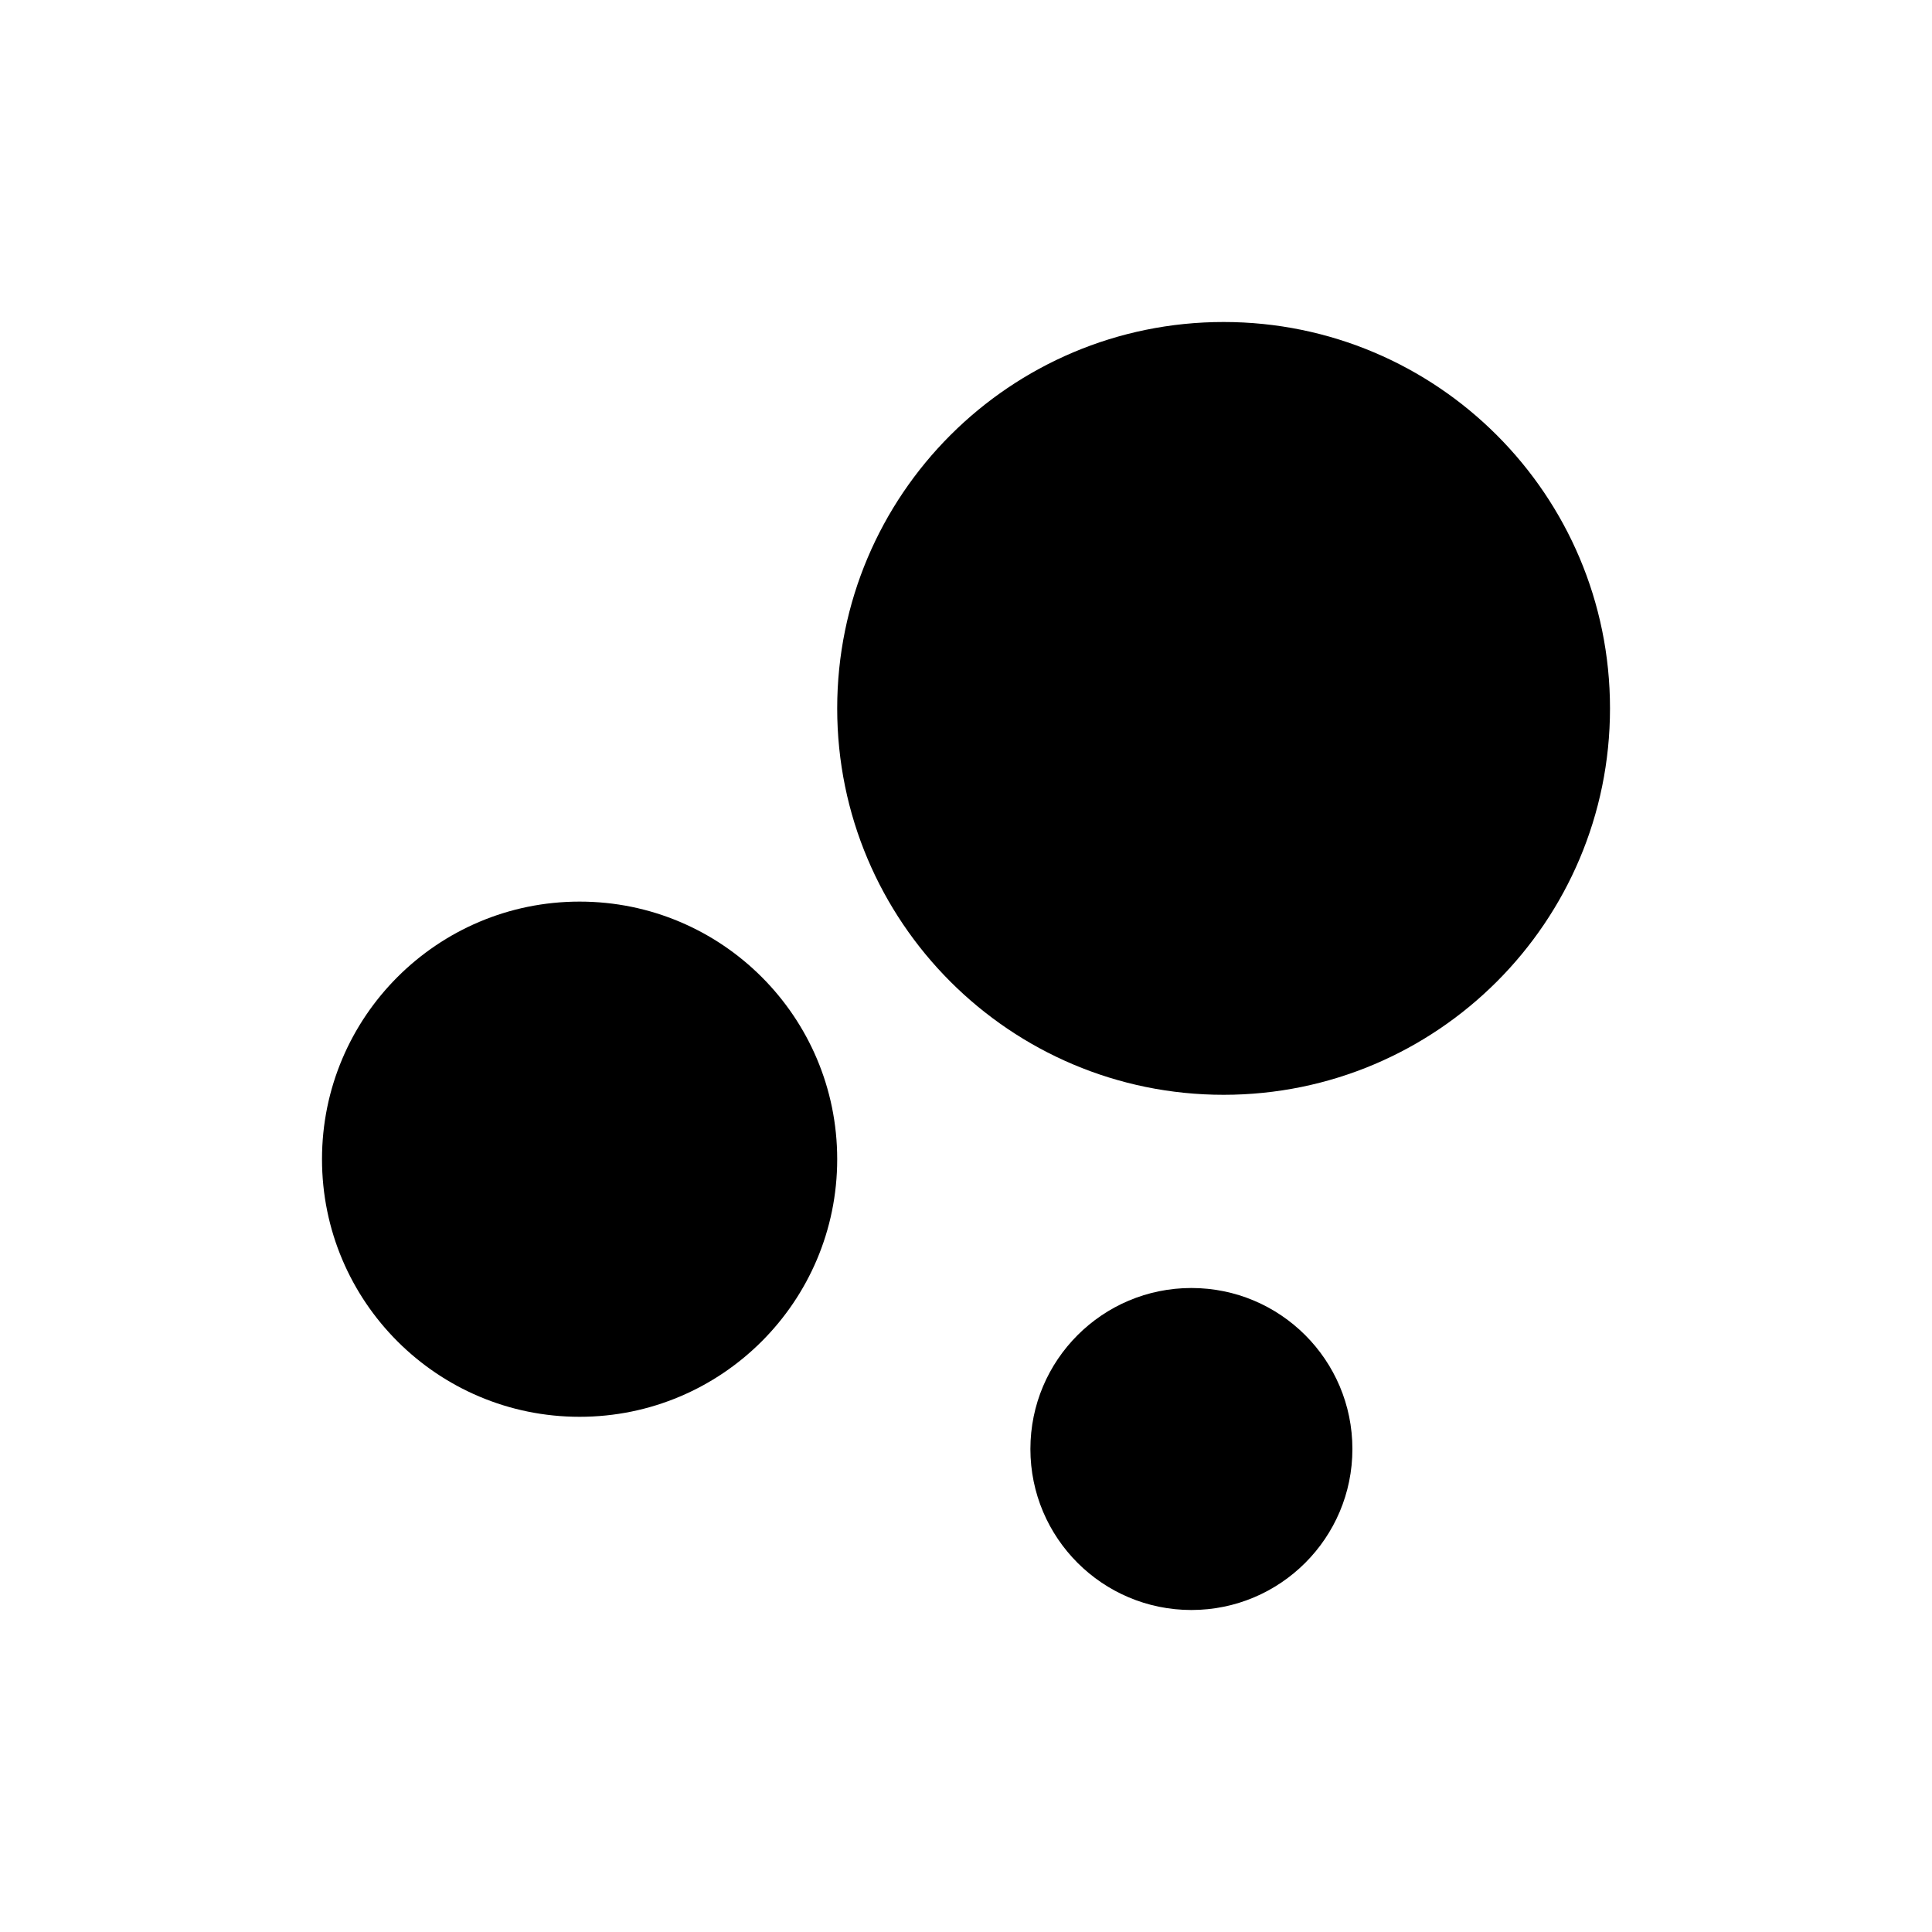
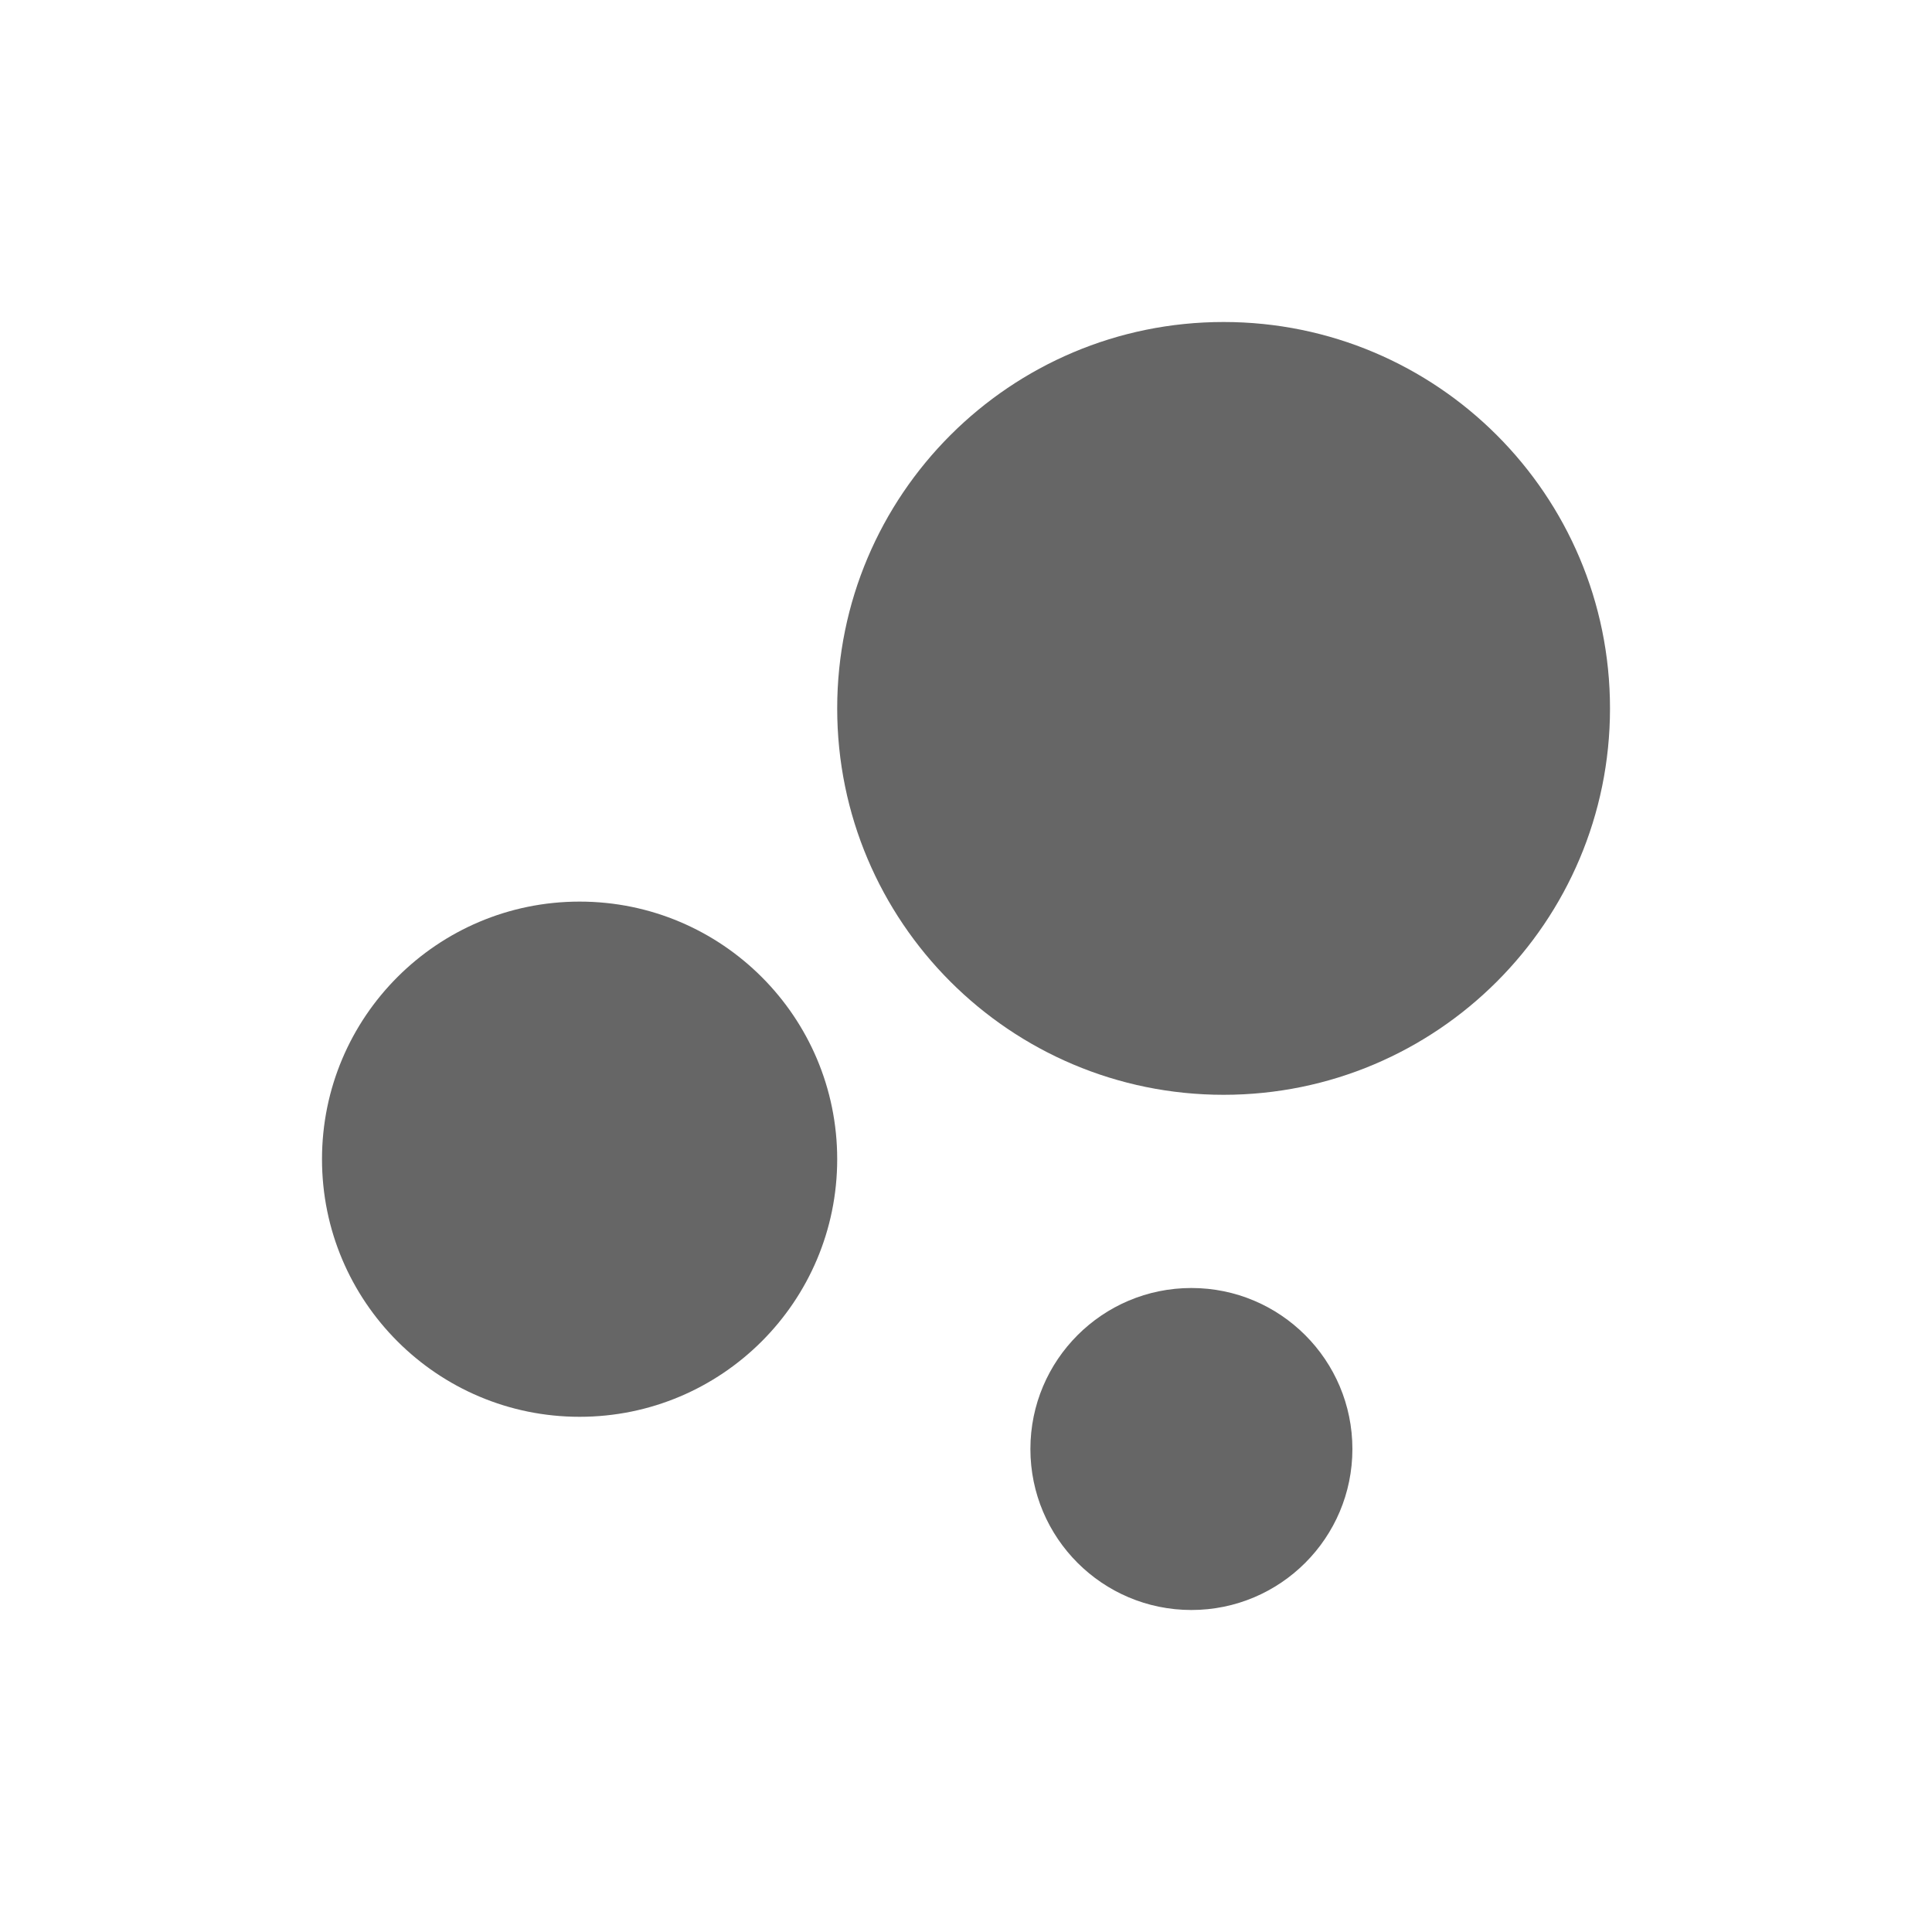
<svg xmlns="http://www.w3.org/2000/svg" width="24" height="24" viewBox="0 0 24 24">
  <path fill="none" d="M0 0h24v24H0z" />
-   <circle cx="7.2" cy="14.4" r="3.2" />
-   <circle cx="14.8" cy="18" r="2" />
-   <circle cx="15.2" cy="8.8" r="4.8" />
+   <circle fill="#666666" cx="7.2" cy="14.4" r="3.2" />
+   <circle fill="#666666" cx="14.8" cy="18" r="2" />
+   <circle fill="#666666" cx="15.2" cy="8.8" r="4.8" />
</svg>
